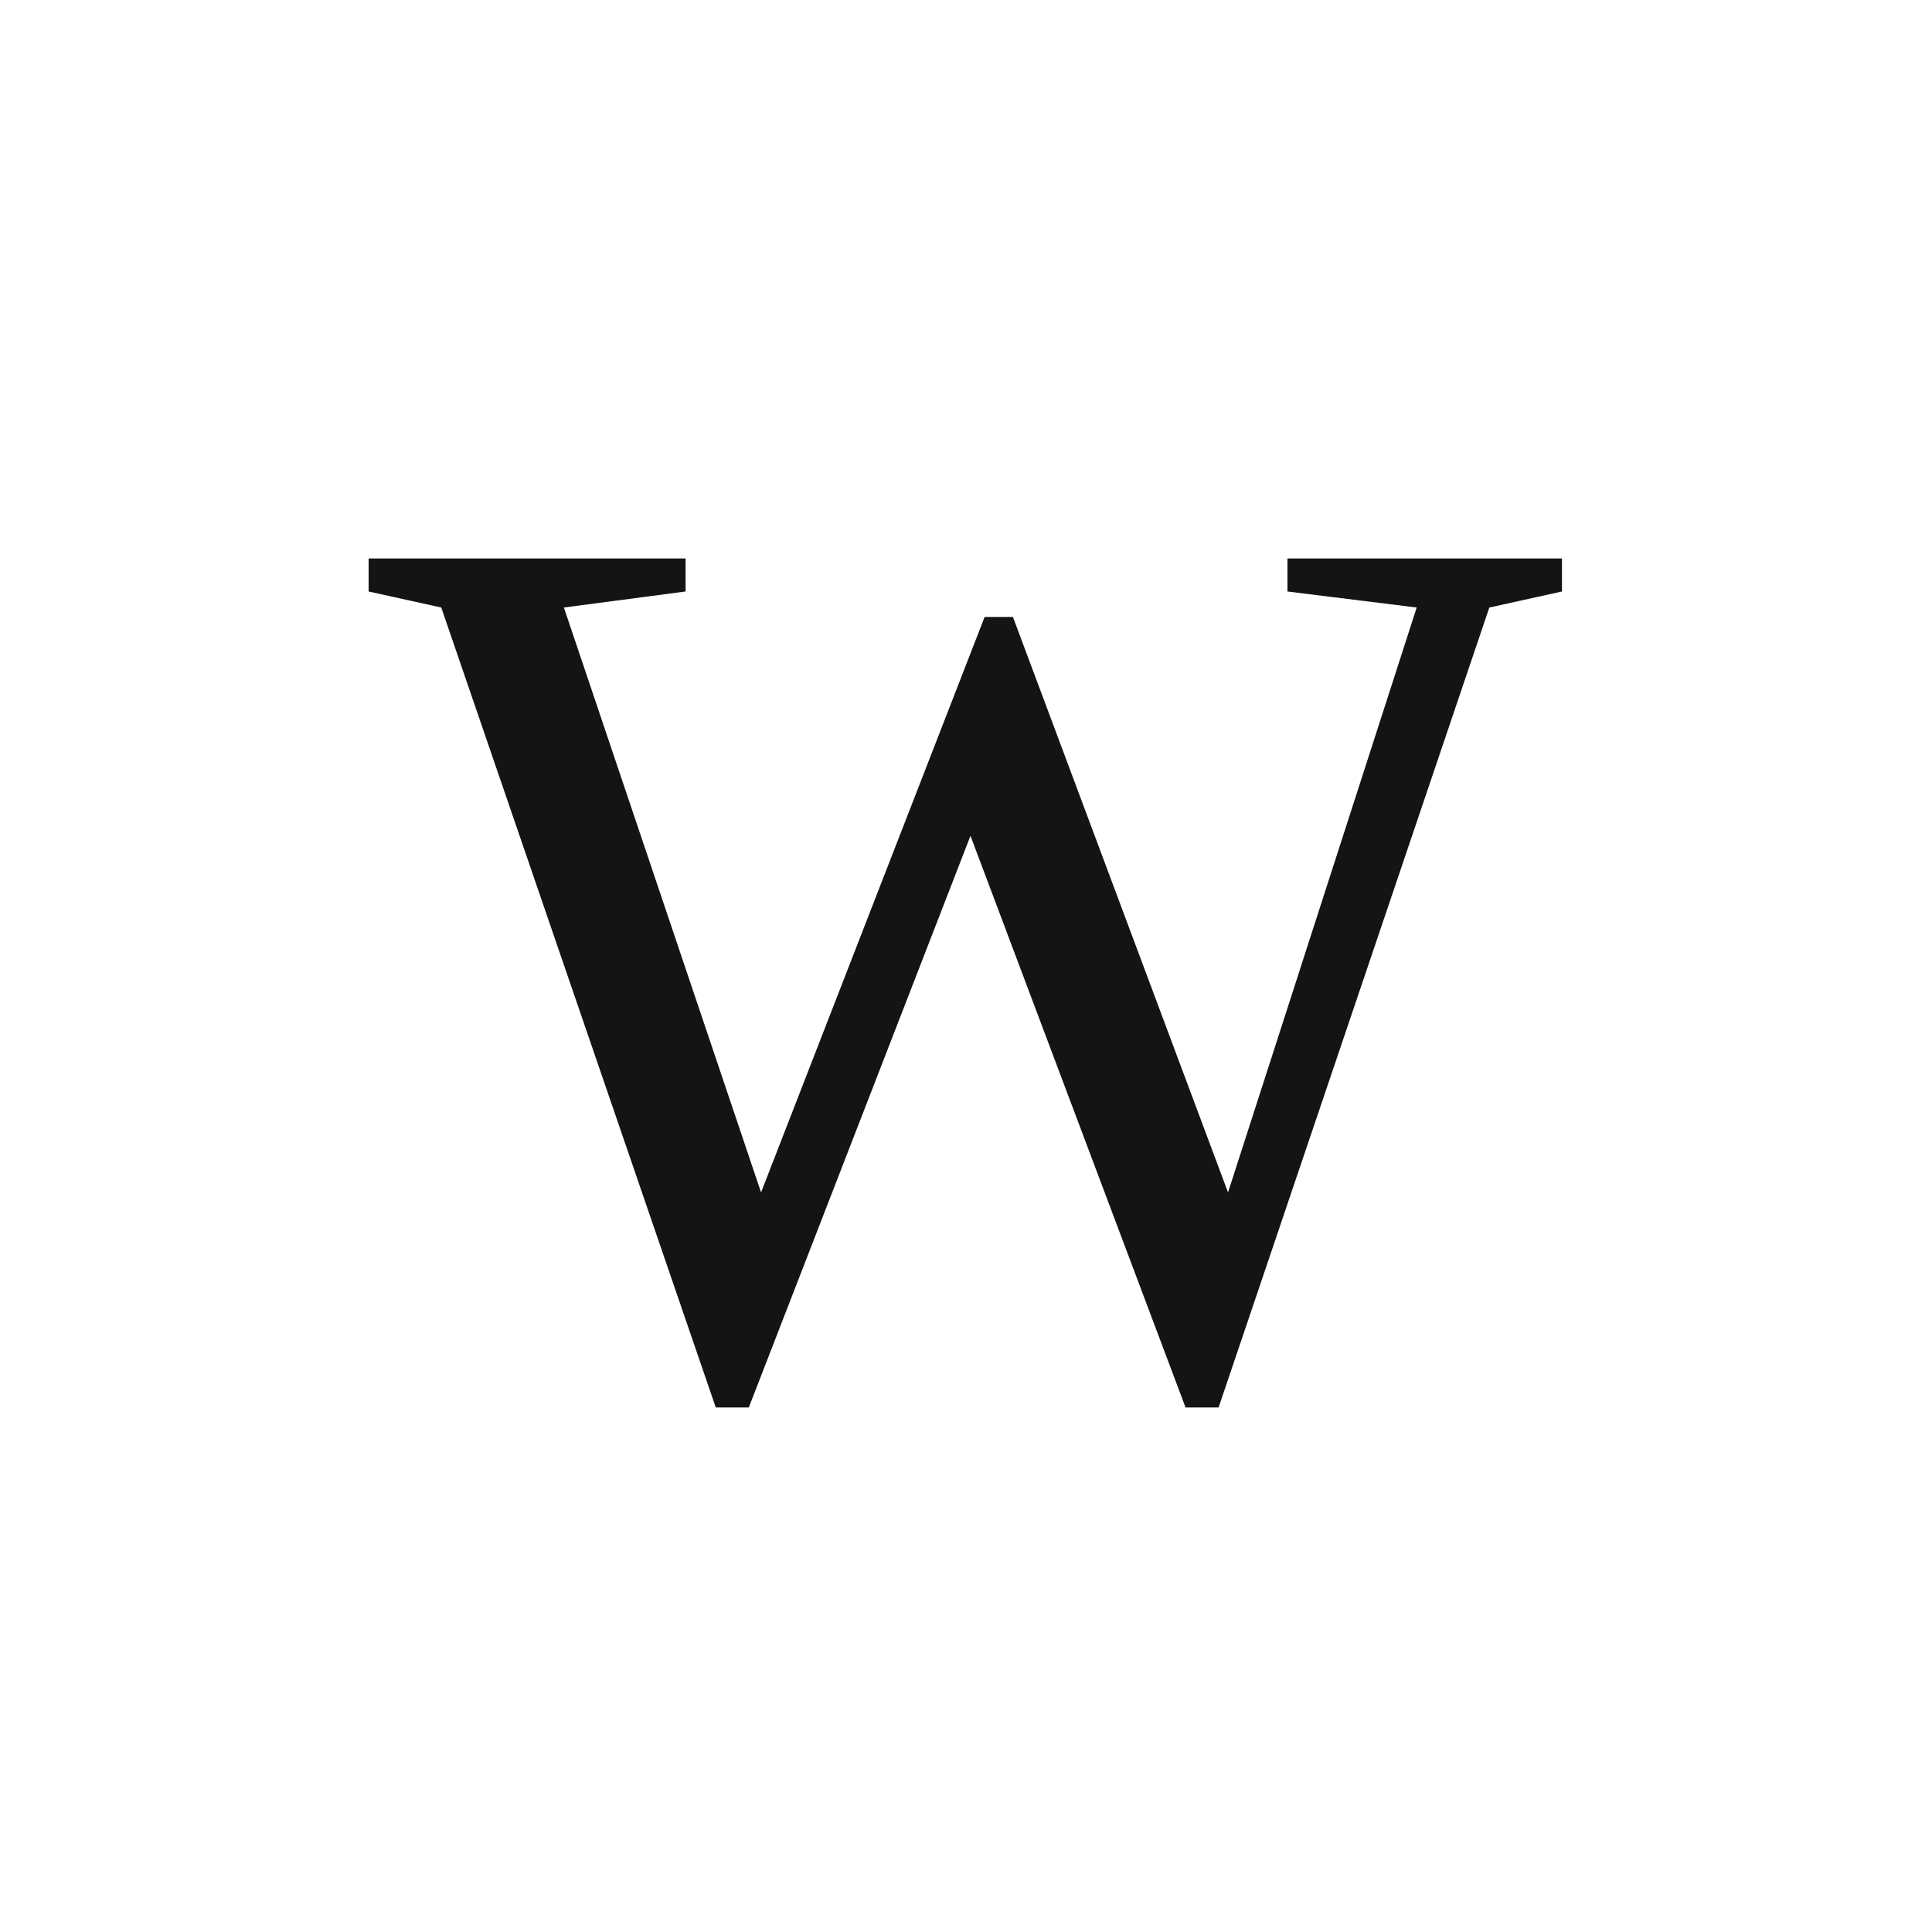
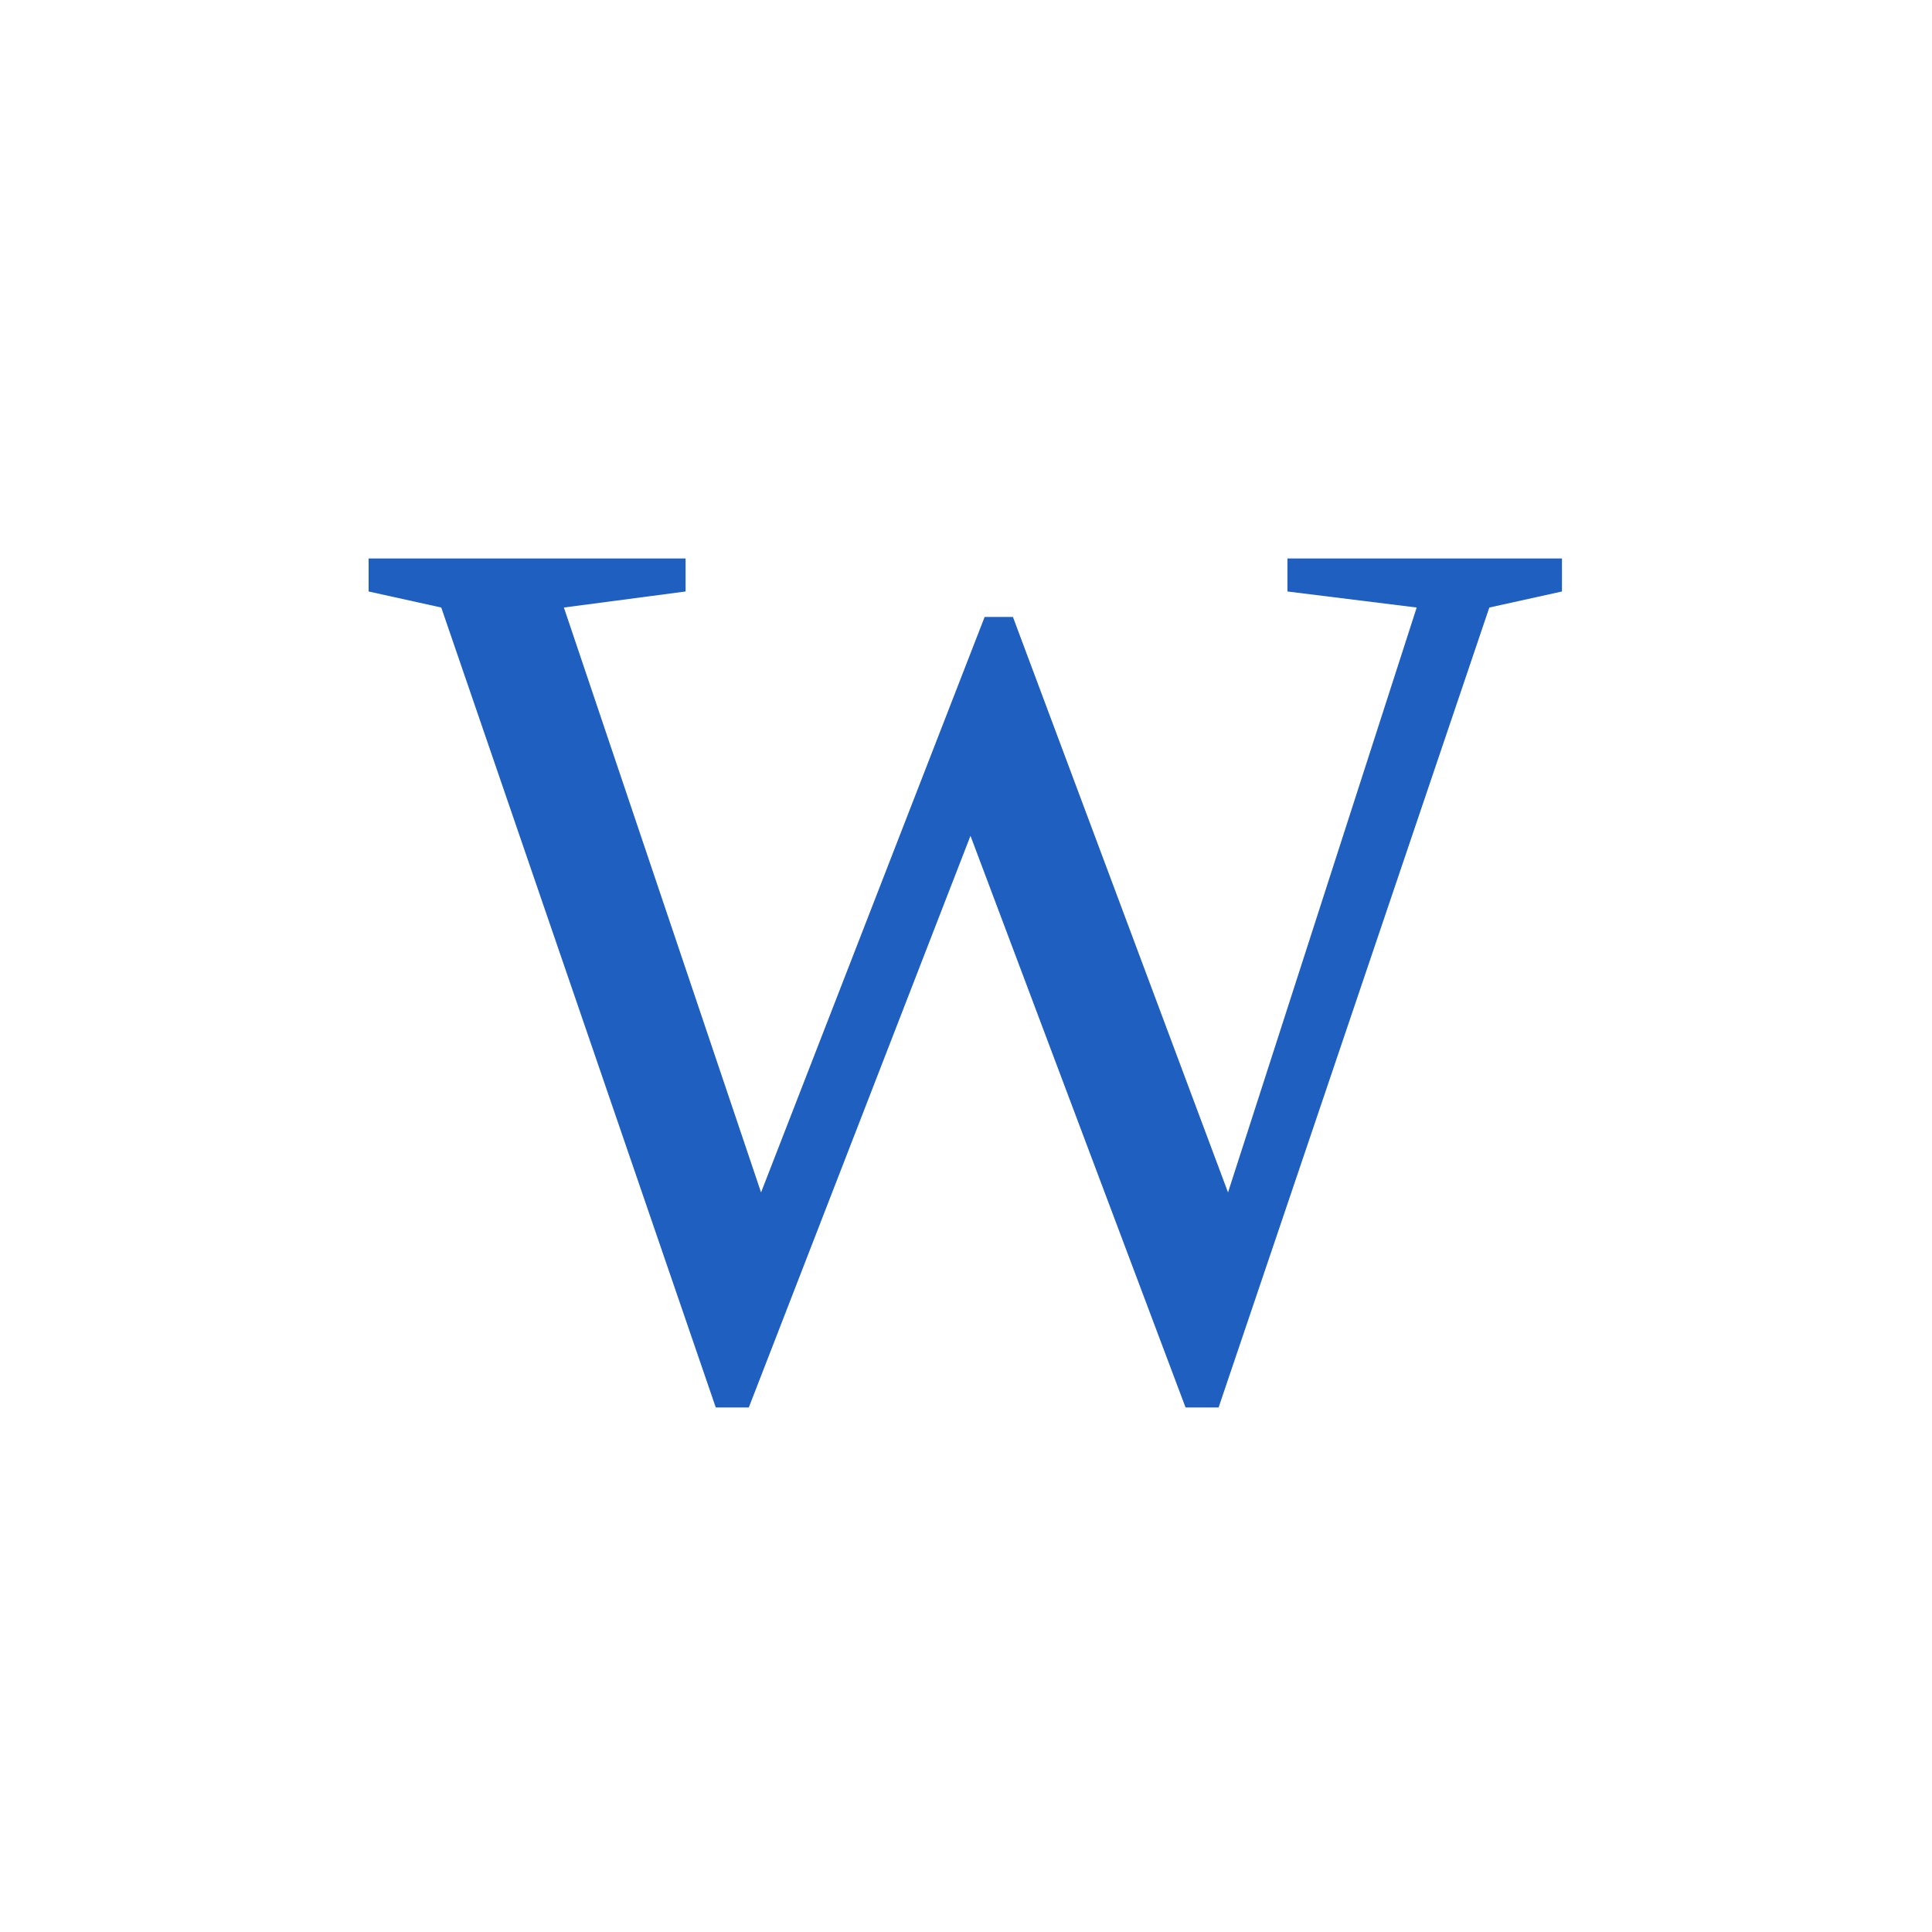
<svg xmlns="http://www.w3.org/2000/svg" viewBox="0 0 32 32" width="32" height="32" role="img" aria-label="王嘉宁">
  <rect width="32" height="32" fill="#ffffff" />
-   <text x="16" y="23" text-anchor="middle" font-family="Georgia, 'Times New Roman', serif" font-size="21" fill="#141414">W</text>
+   <text x="16" y="23" text-anchor="middle" font-family="Georgia, 'Times New Roman', serif" font-size="21" fill="#1f5fbf">W</text>
</svg>
